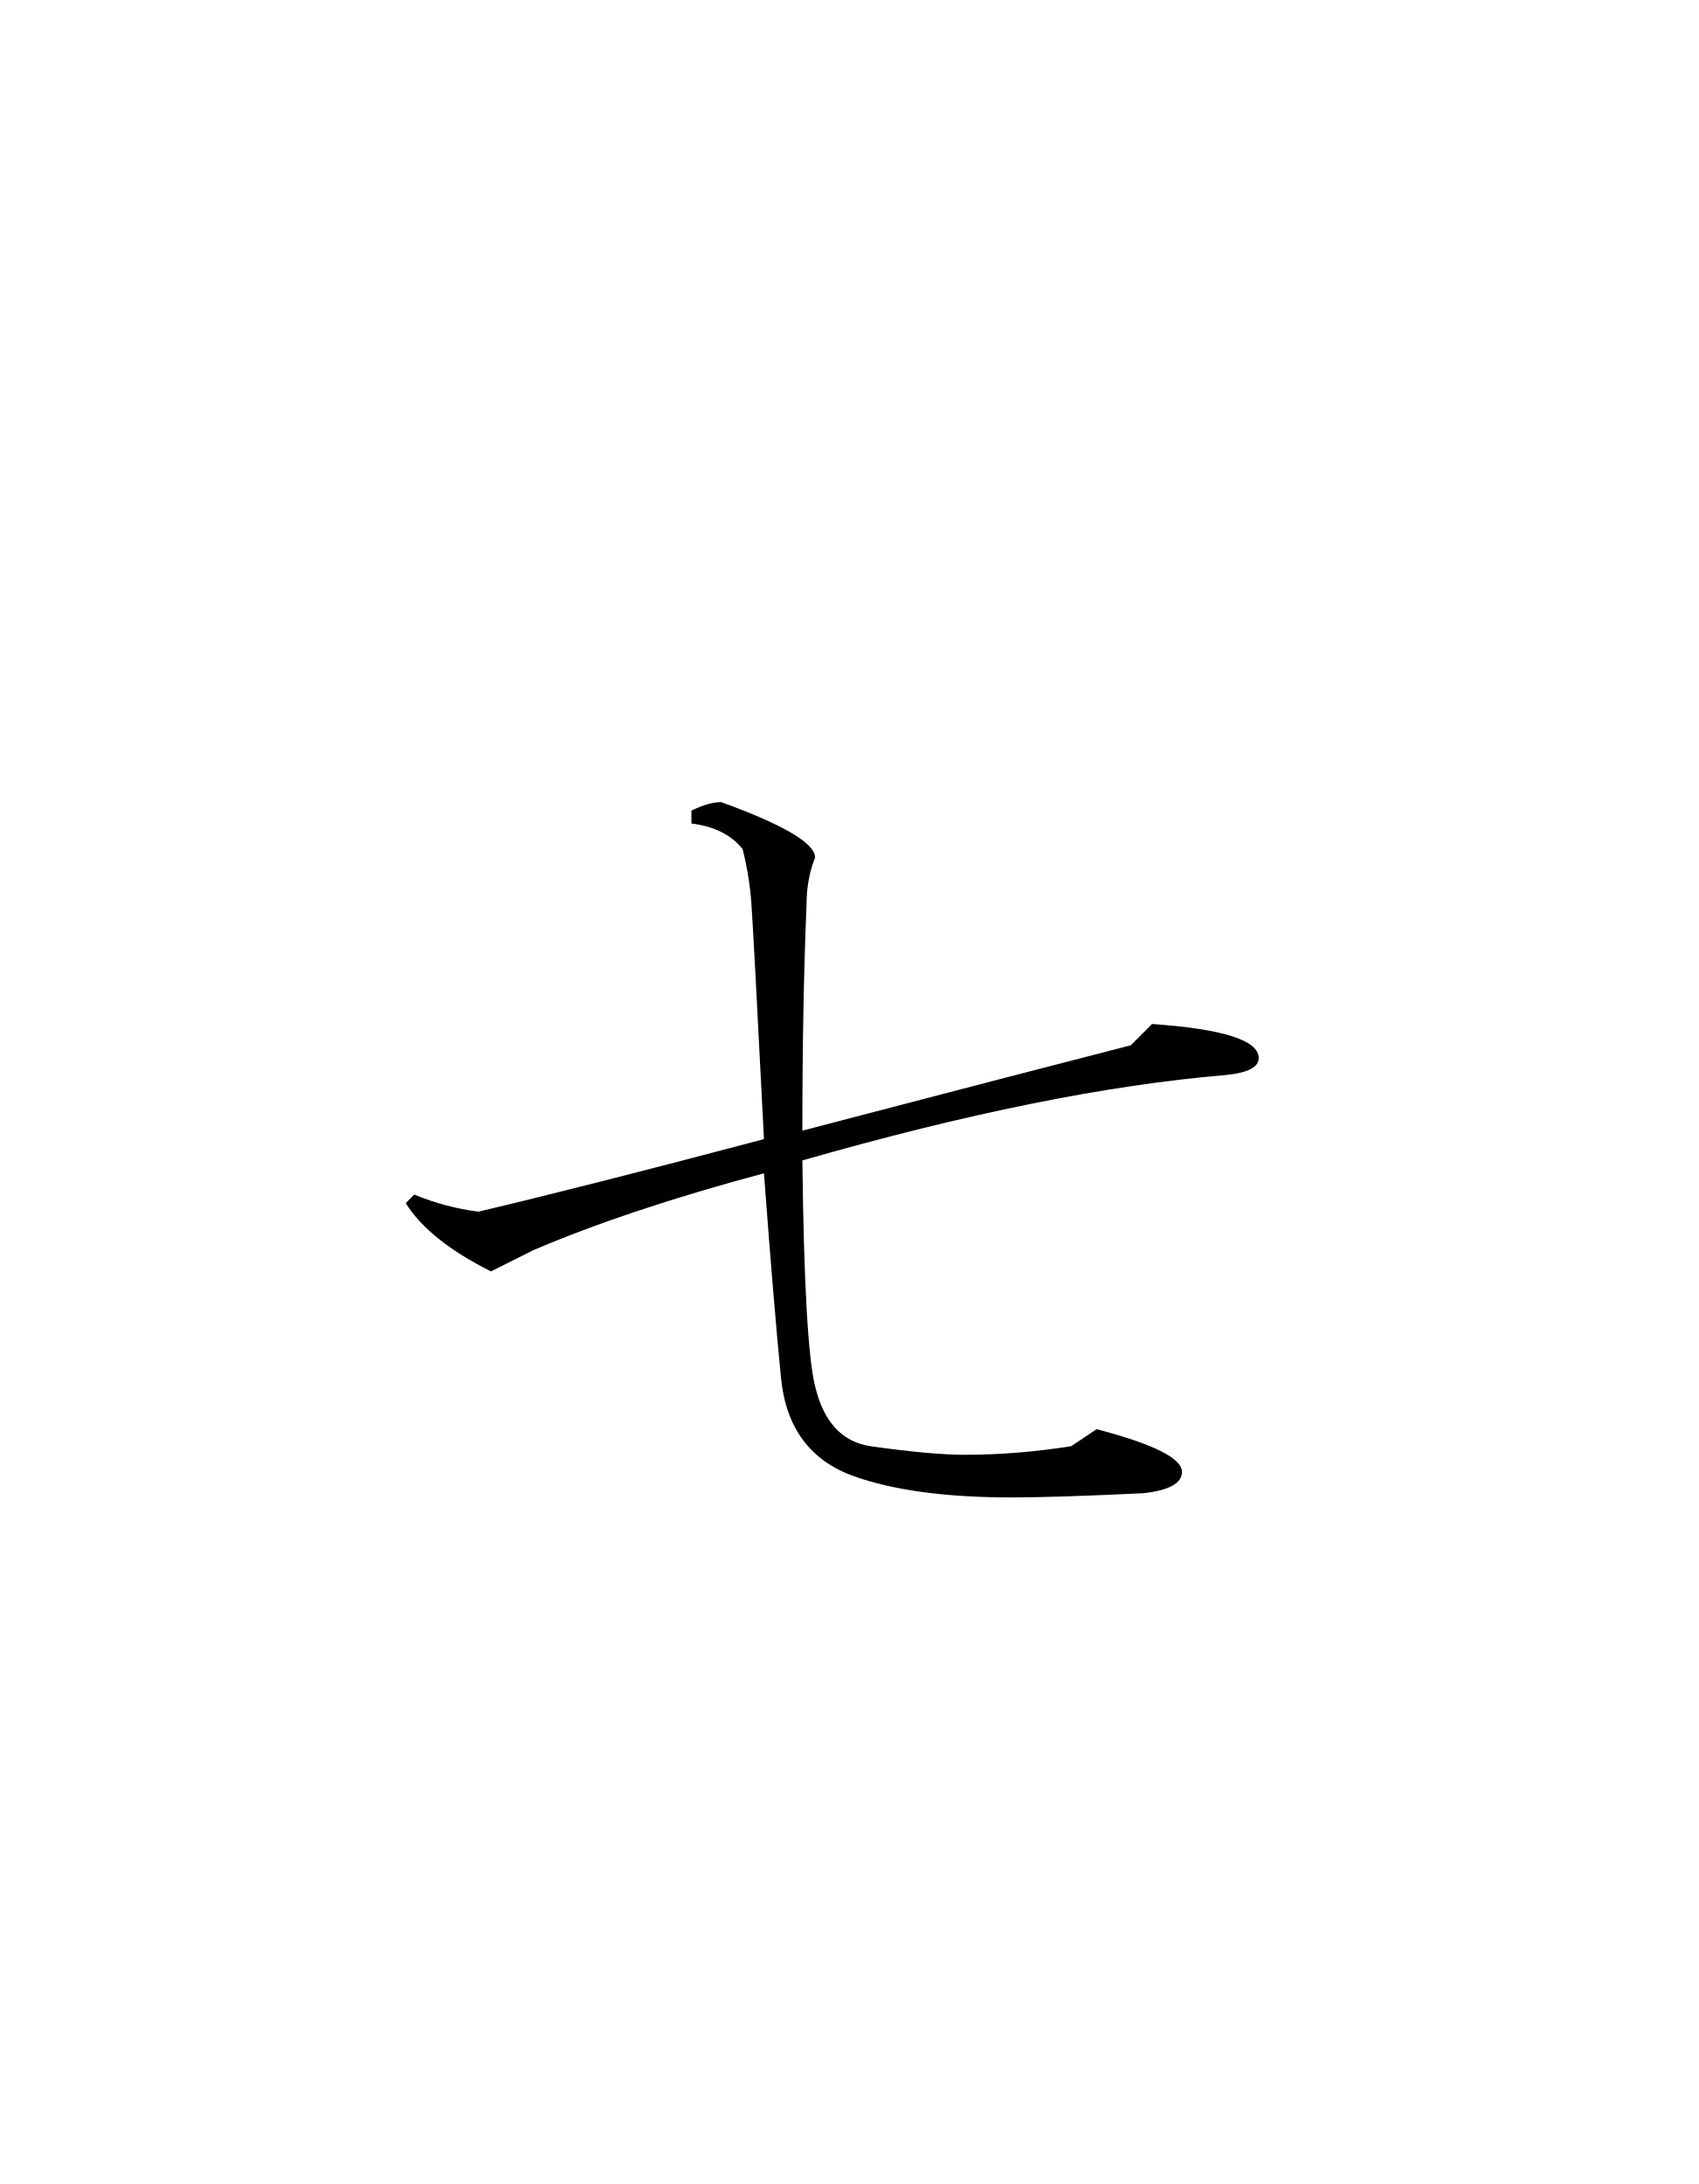
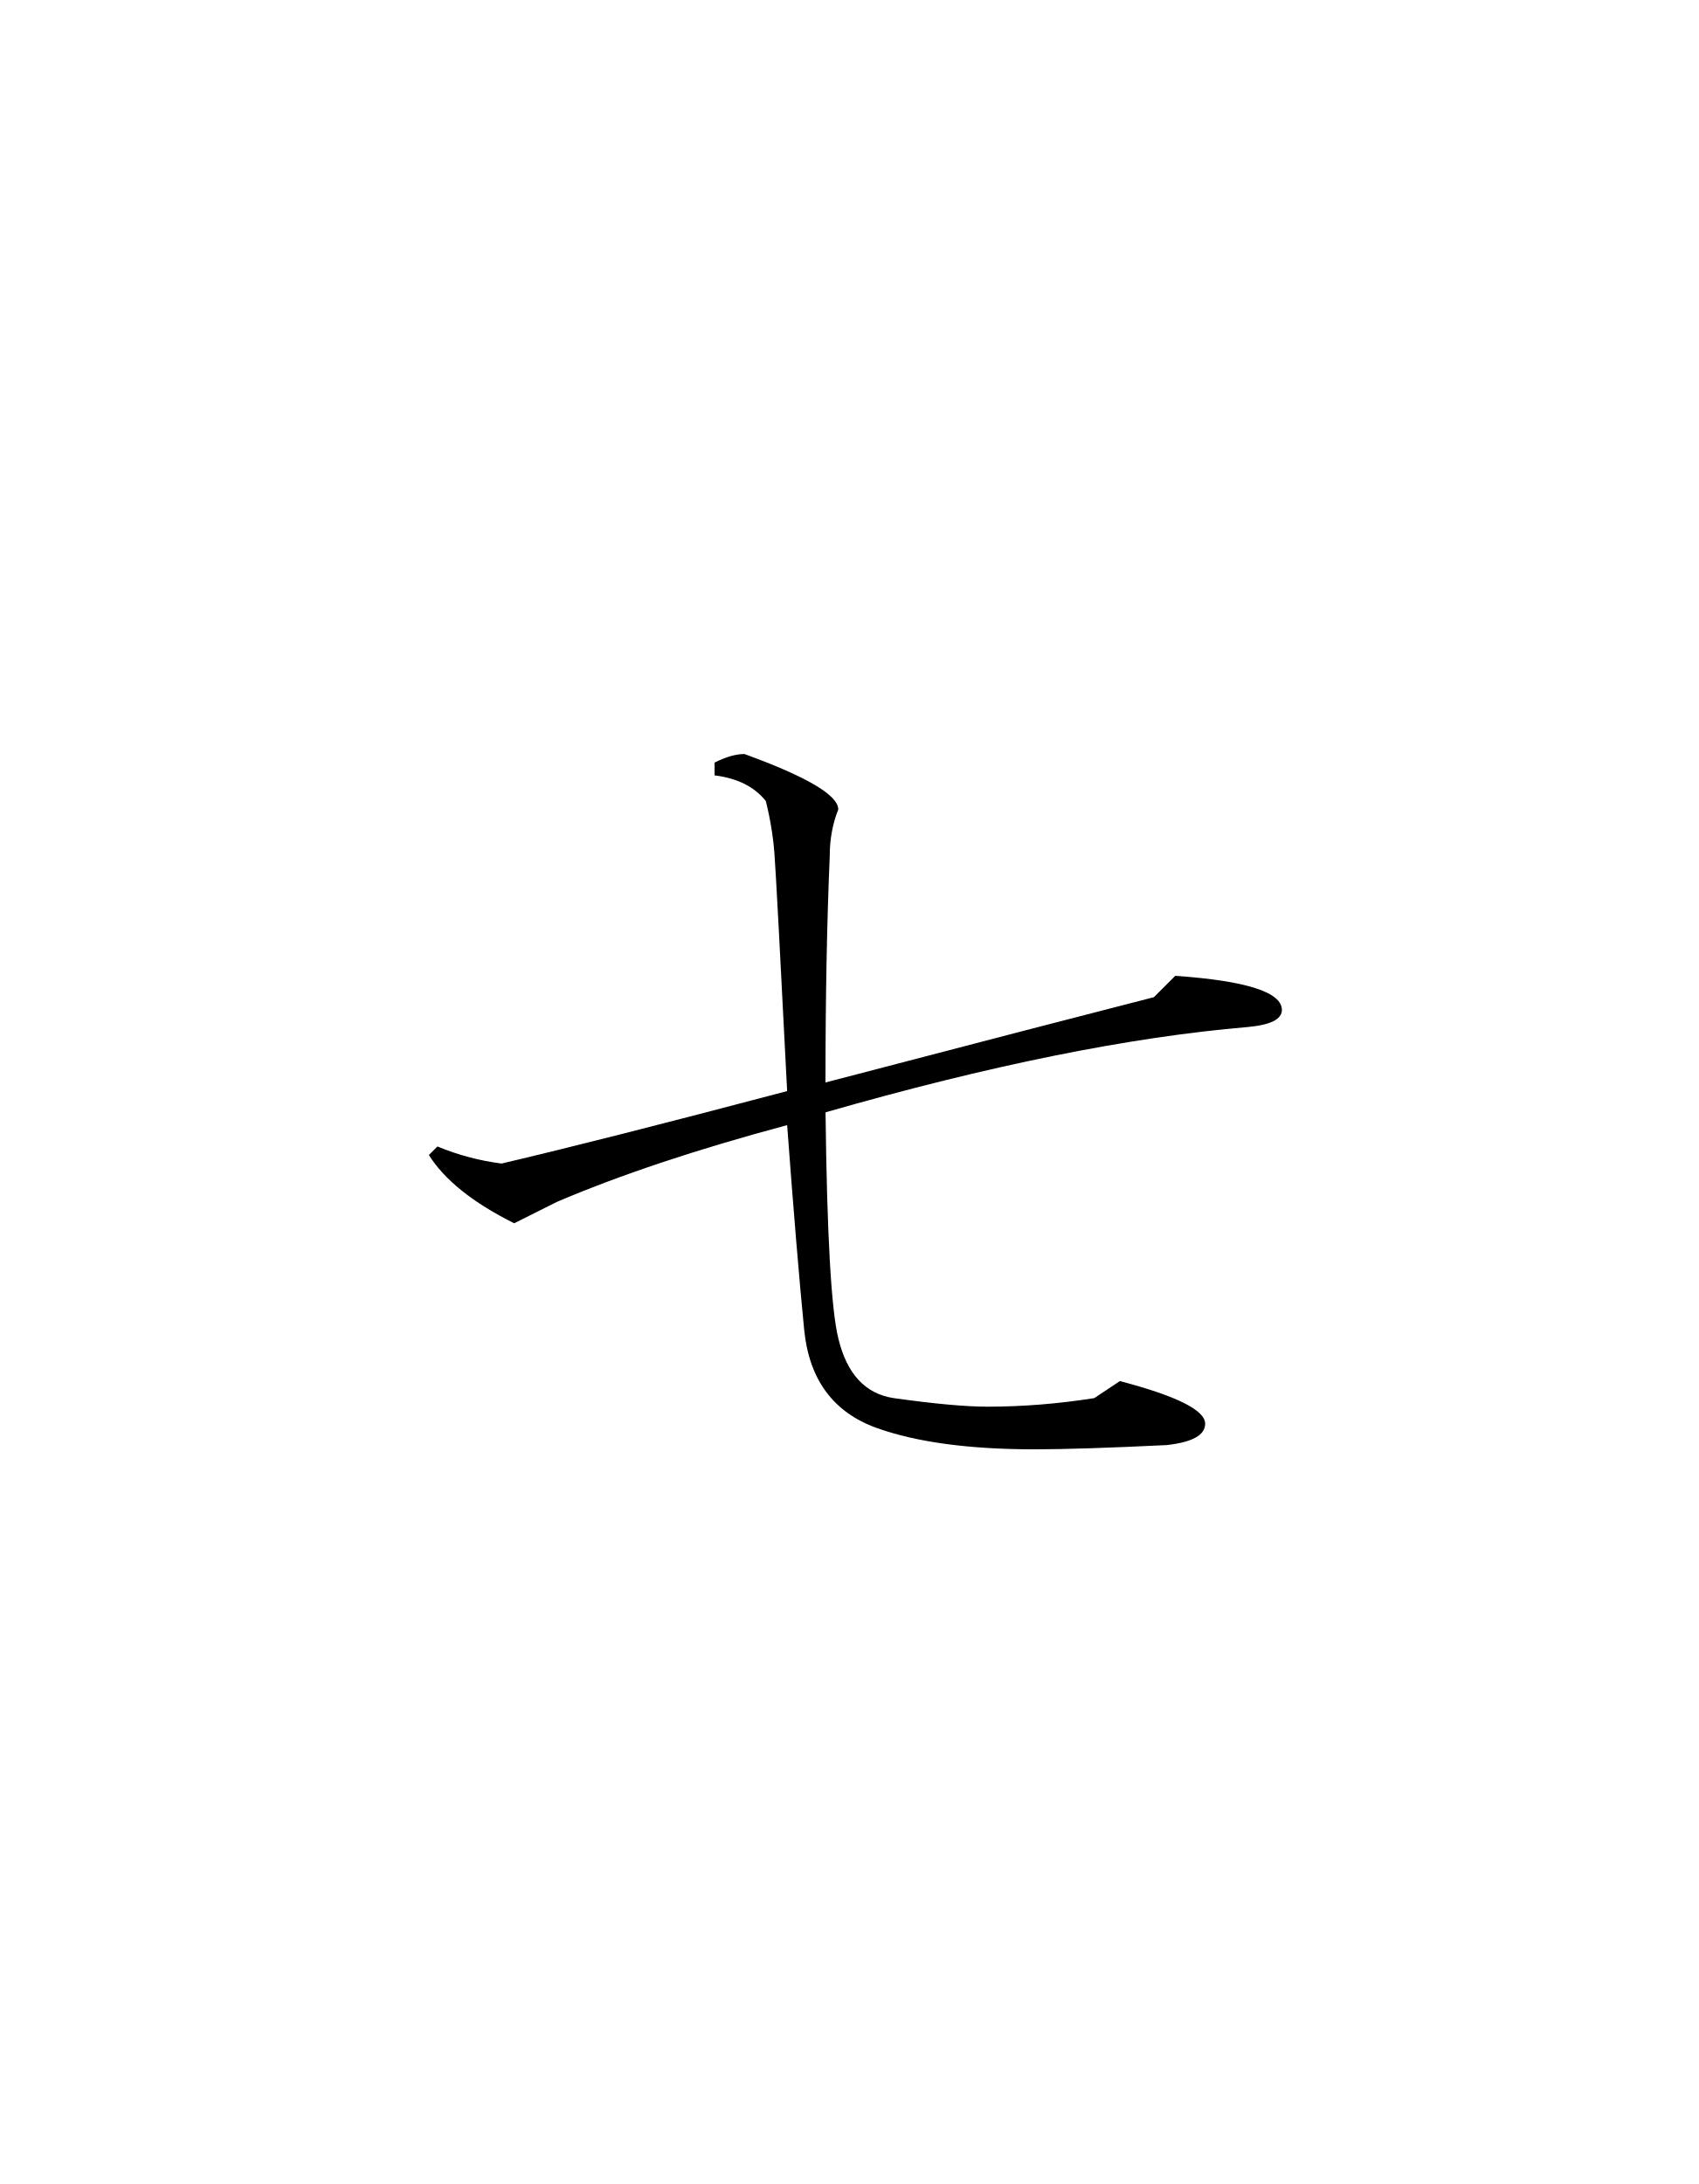
<svg xmlns="http://www.w3.org/2000/svg" viewBox="-14 -18 28 36" width="28pt" height="36pt" version="1.1">
-   <path id="note_shichi" d="M -6.117,1.973 Q -4.465,1.586 -1.406,0.777 -1.582,-2.703 -1.617,-3.16 q -0.035,-0.422 -0.141,-0.844 -0.281,-0.352 -0.844,-0.422 v -0.211 q 0.281,-0.141 0.492,-0.141 1.547,0.562 1.547,0.914 -0.141,0.352 -0.141,0.773 Q -0.773,-1.438 -0.773,0.637 3.059,-0.365 4.641,-0.77 L 4.992,-1.121 Q 6.75,-0.998 6.75,-0.559 q 0,0.229 -0.562,0.281 -2.918,0.246 -6.961,1.406 0.035,3.023 0.211,3.727 0.211,0.879 0.914,0.984 1.002,0.141 1.547,0.141 0.861,0 1.758,-0.141 l 0.422,-0.281 q 1.406,0.369 1.406,0.703 0,0.281 -0.633,0.352 -1.441,0.07 -2.18,0.07 -1.617,0 -2.602,-0.352 Q -1.002,5.945 -1.125,4.715 -1.248,3.467 -1.406,1.34 -3.639,1.938 -5.203,2.605 L -5.906,2.957 q -1.02,-0.51 -1.406,-1.125 l 0.141,-0.141 q 0.51,0.211 1.055,0.281 z" />
+   <path id="note_shichi" d="m -5.735,1.18 q 1.652,-0.387 4.711,-1.195 -0.176,-3.48 -0.211,-3.938 -0.035,-0.422 -0.141,-0.844 -0.281,-0.352 -0.844,-0.422 V -5.43 q 0.281,-0.141 0.492,-0.141 1.547,0.562 1.547,0.914 -0.141,0.352 -0.141,0.773 -0.07,1.652 -0.07,3.727 3.832,-1.002 5.414,-1.406 l 0.352,-0.352 q 1.758,0.123 1.758,0.563 0,0.229 -0.562,0.281 -2.918,0.246 -6.961,1.406 0.035,3.023 0.211,3.727 0.211,0.879 0.914,0.984 1.002,0.141 1.547,0.141 0.861,0 1.758,-0.141 l 0.422,-0.281 q 1.406,0.369 1.406,0.703 0,0.281 -0.633,0.352 -1.441,0.07 -2.18,0.07 -1.617,0 -2.602,-0.352 -1.072,-0.387 -1.195,-1.617 -0.123,-1.248 -0.281,-3.375 -2.232,0.598 -3.797,1.266 l -0.703,0.352 q -1.02,-0.51 -1.406,-1.125 l 0.141,-0.141 q 0.51,0.211 1.055,0.281 z" />
</svg>
